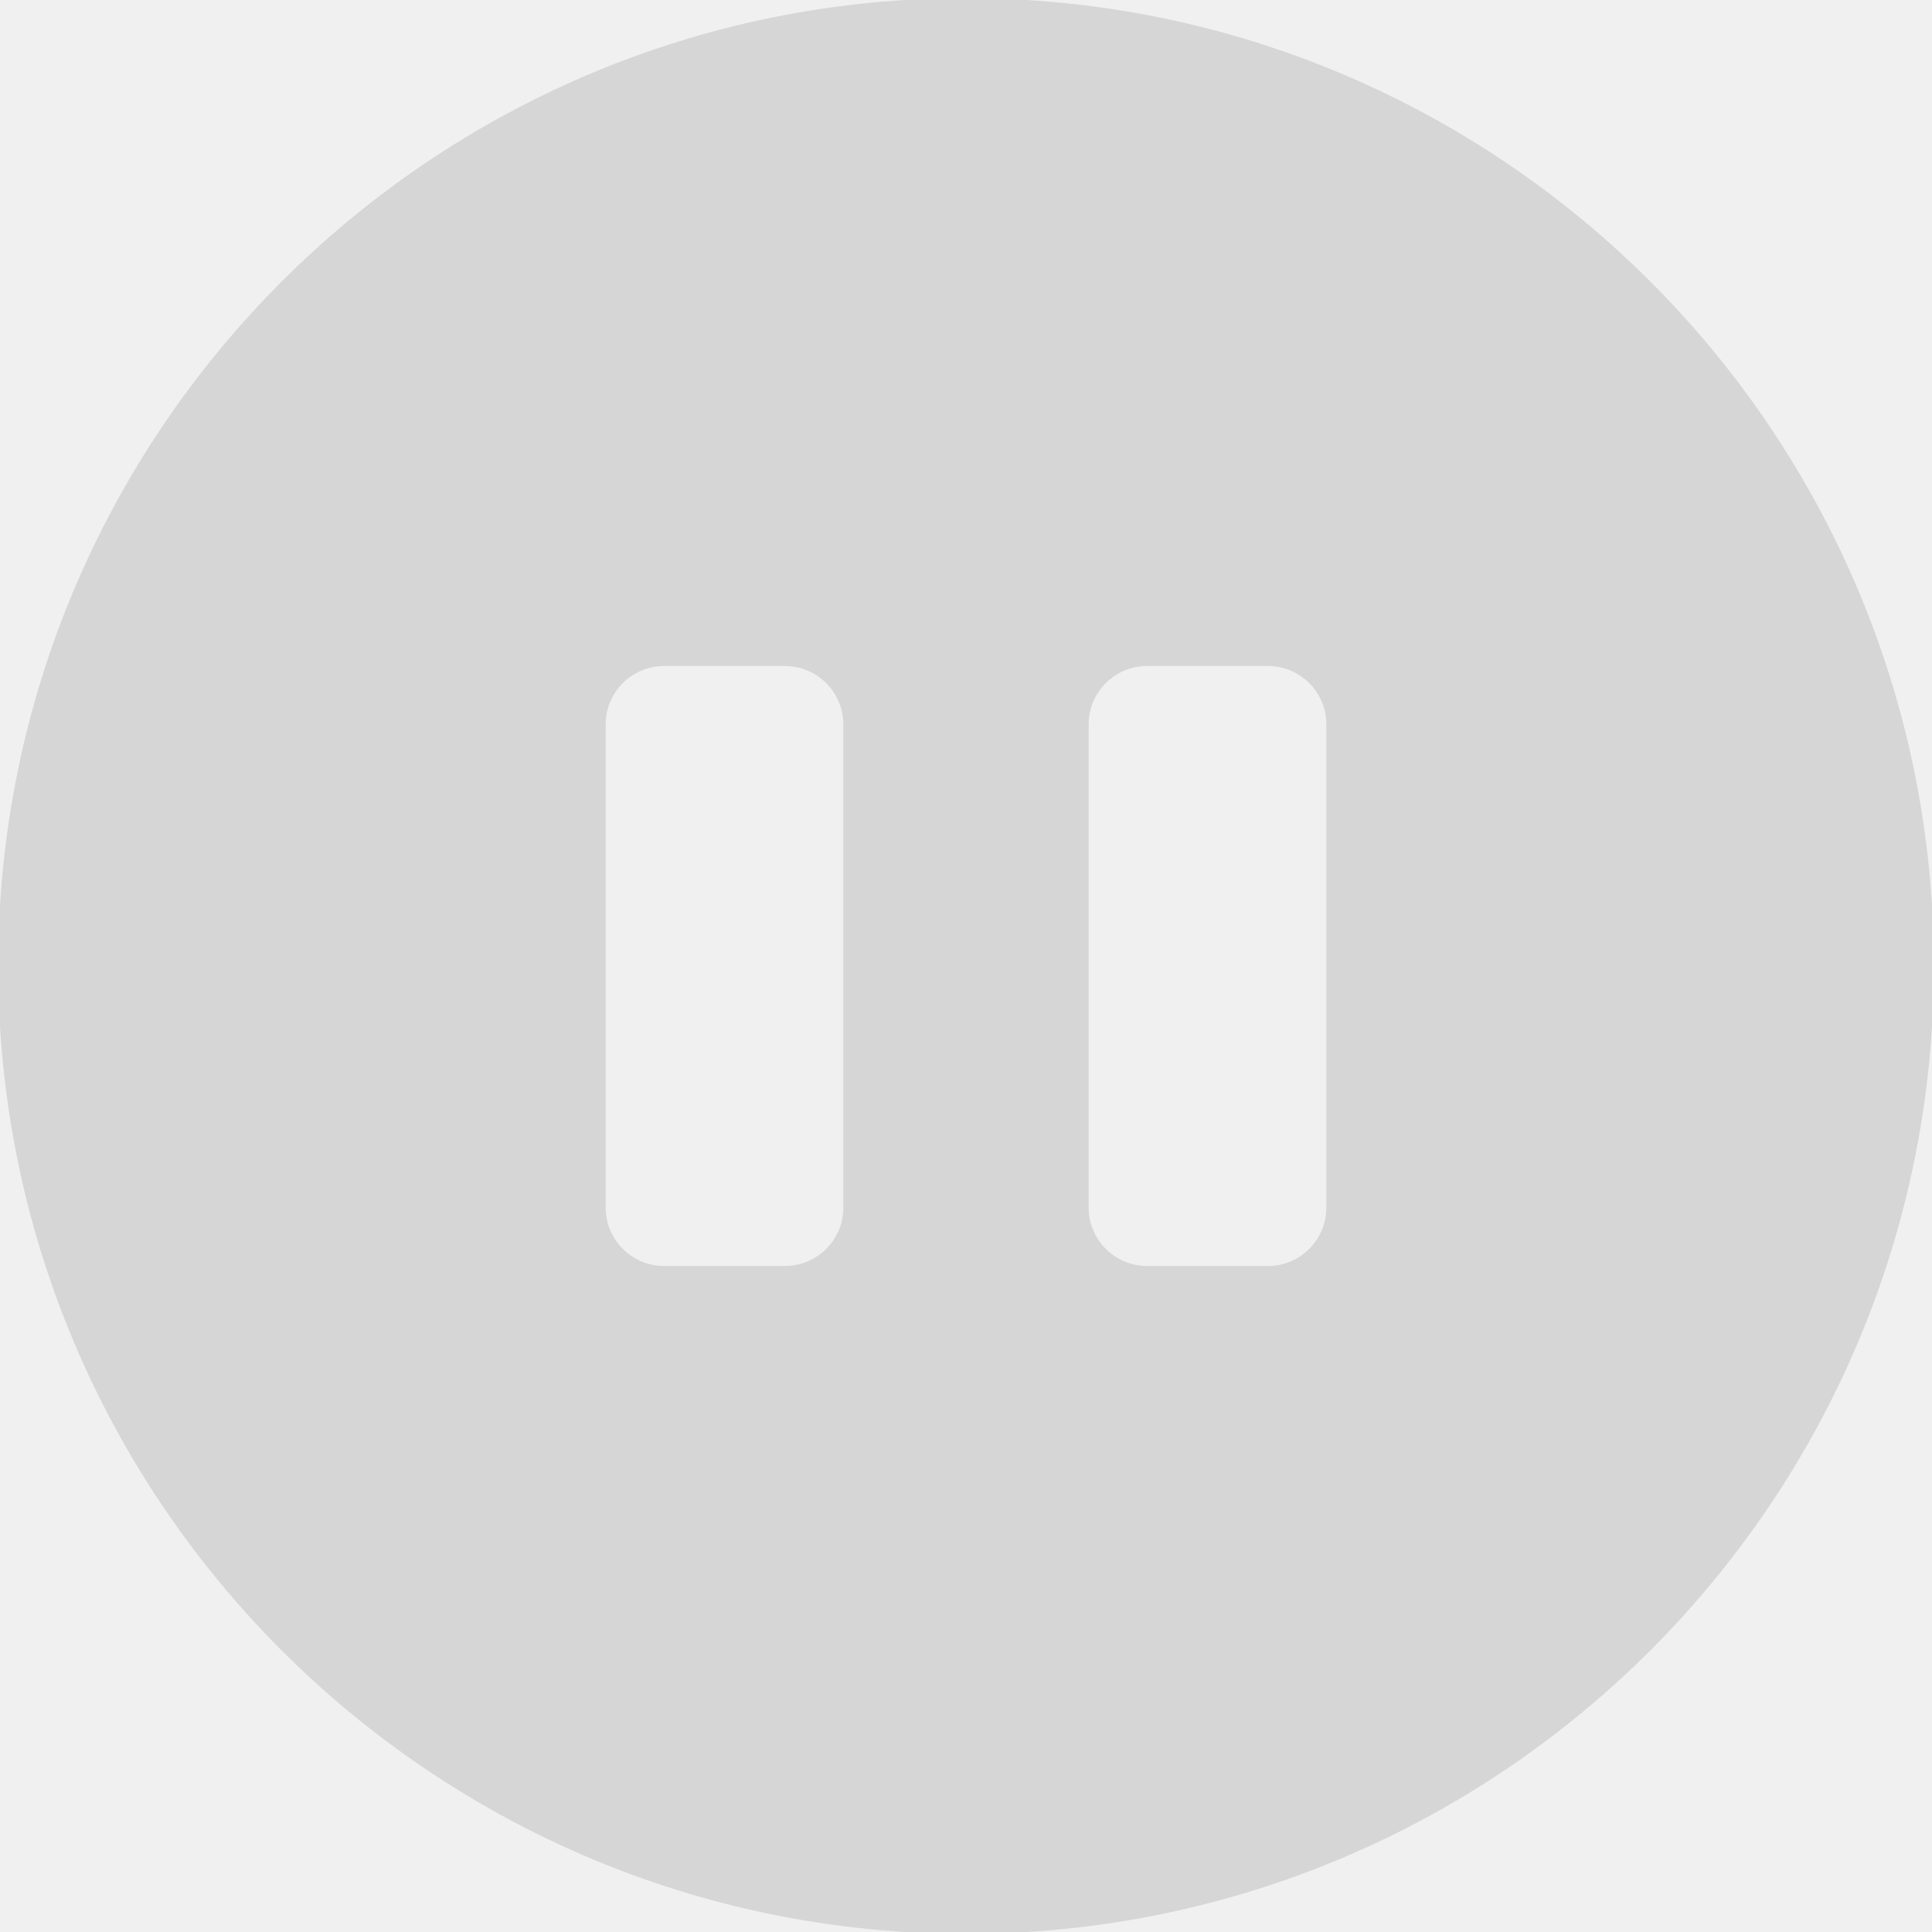
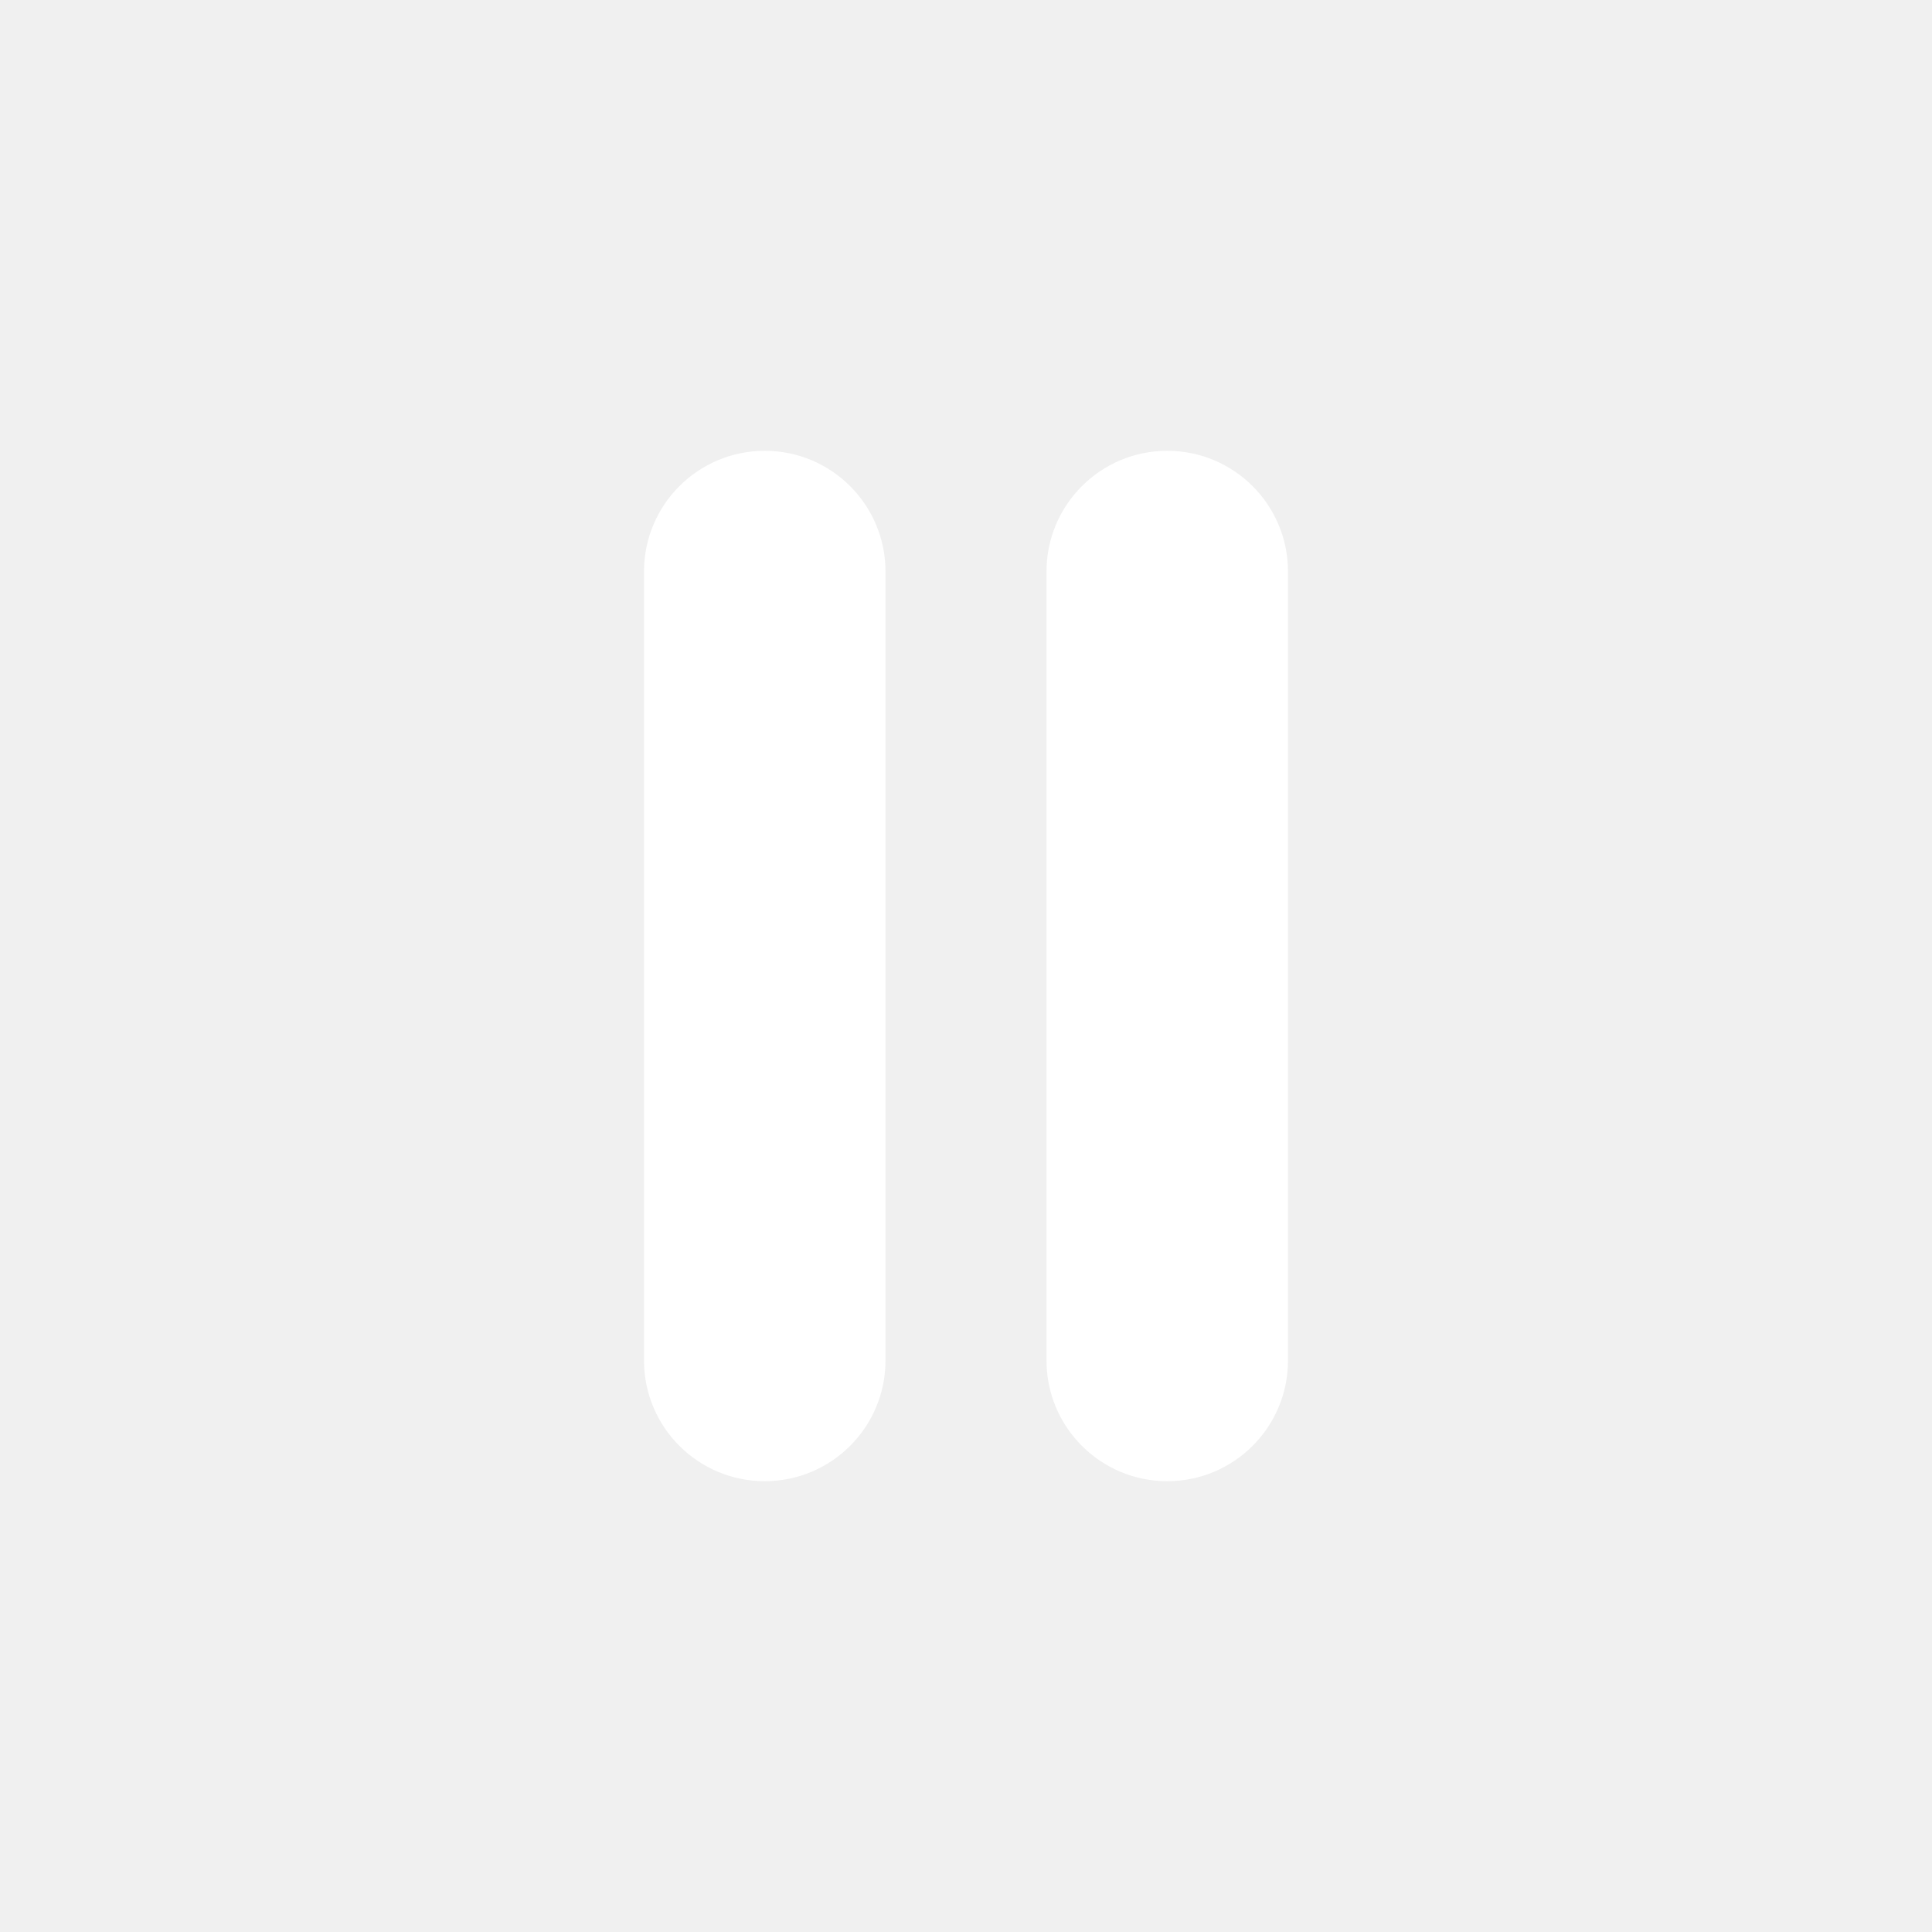
- <svg xmlns="http://www.w3.org/2000/svg" fill="#d6d6d6" height="800px" width="800px" version="1.1" id="Capa_1" viewBox="0 0 512 512" xml:space="preserve" stroke="#d6d6d6">
-   <g id="SVGRepo_bgCarrier" stroke-width="0" />
-   <g id="SVGRepo_tracerCarrier" stroke-linecap="round" stroke-linejoin="round" />
-   <g id="SVGRepo_iconCarrier">
-     <path d="M256,0C114.617,0,0,114.615,0,256s114.617,256,256,256s256-114.615,256-256S397.383,0,256,0z M224,320 c0,8.836-7.164,16-16,16h-32c-8.836,0-16-7.164-16-16V192c0-8.836,7.164-16,16-16h32c8.836,0,16,7.164,16,16V320z M352,320 c0,8.836-7.164,16-16,16h-32c-8.836,0-16-7.164-16-16V192c0-8.836,7.164-16,16-16h32c8.836,0,16,7.164,16,16V320z" />
-   </g>
+ <svg xmlns="http://www.w3.org/2000/svg" viewBox="0 0 24 24" width="24" height="24">
+   <rect x="8" y="5.6" width="3" height="12.8" rx="1.5" fill="#FFFFFF" />
+   <rect x="13" y="5.6" width="3" height="12.8" rx="1.5" fill="#FFFFFF" />
</svg>
